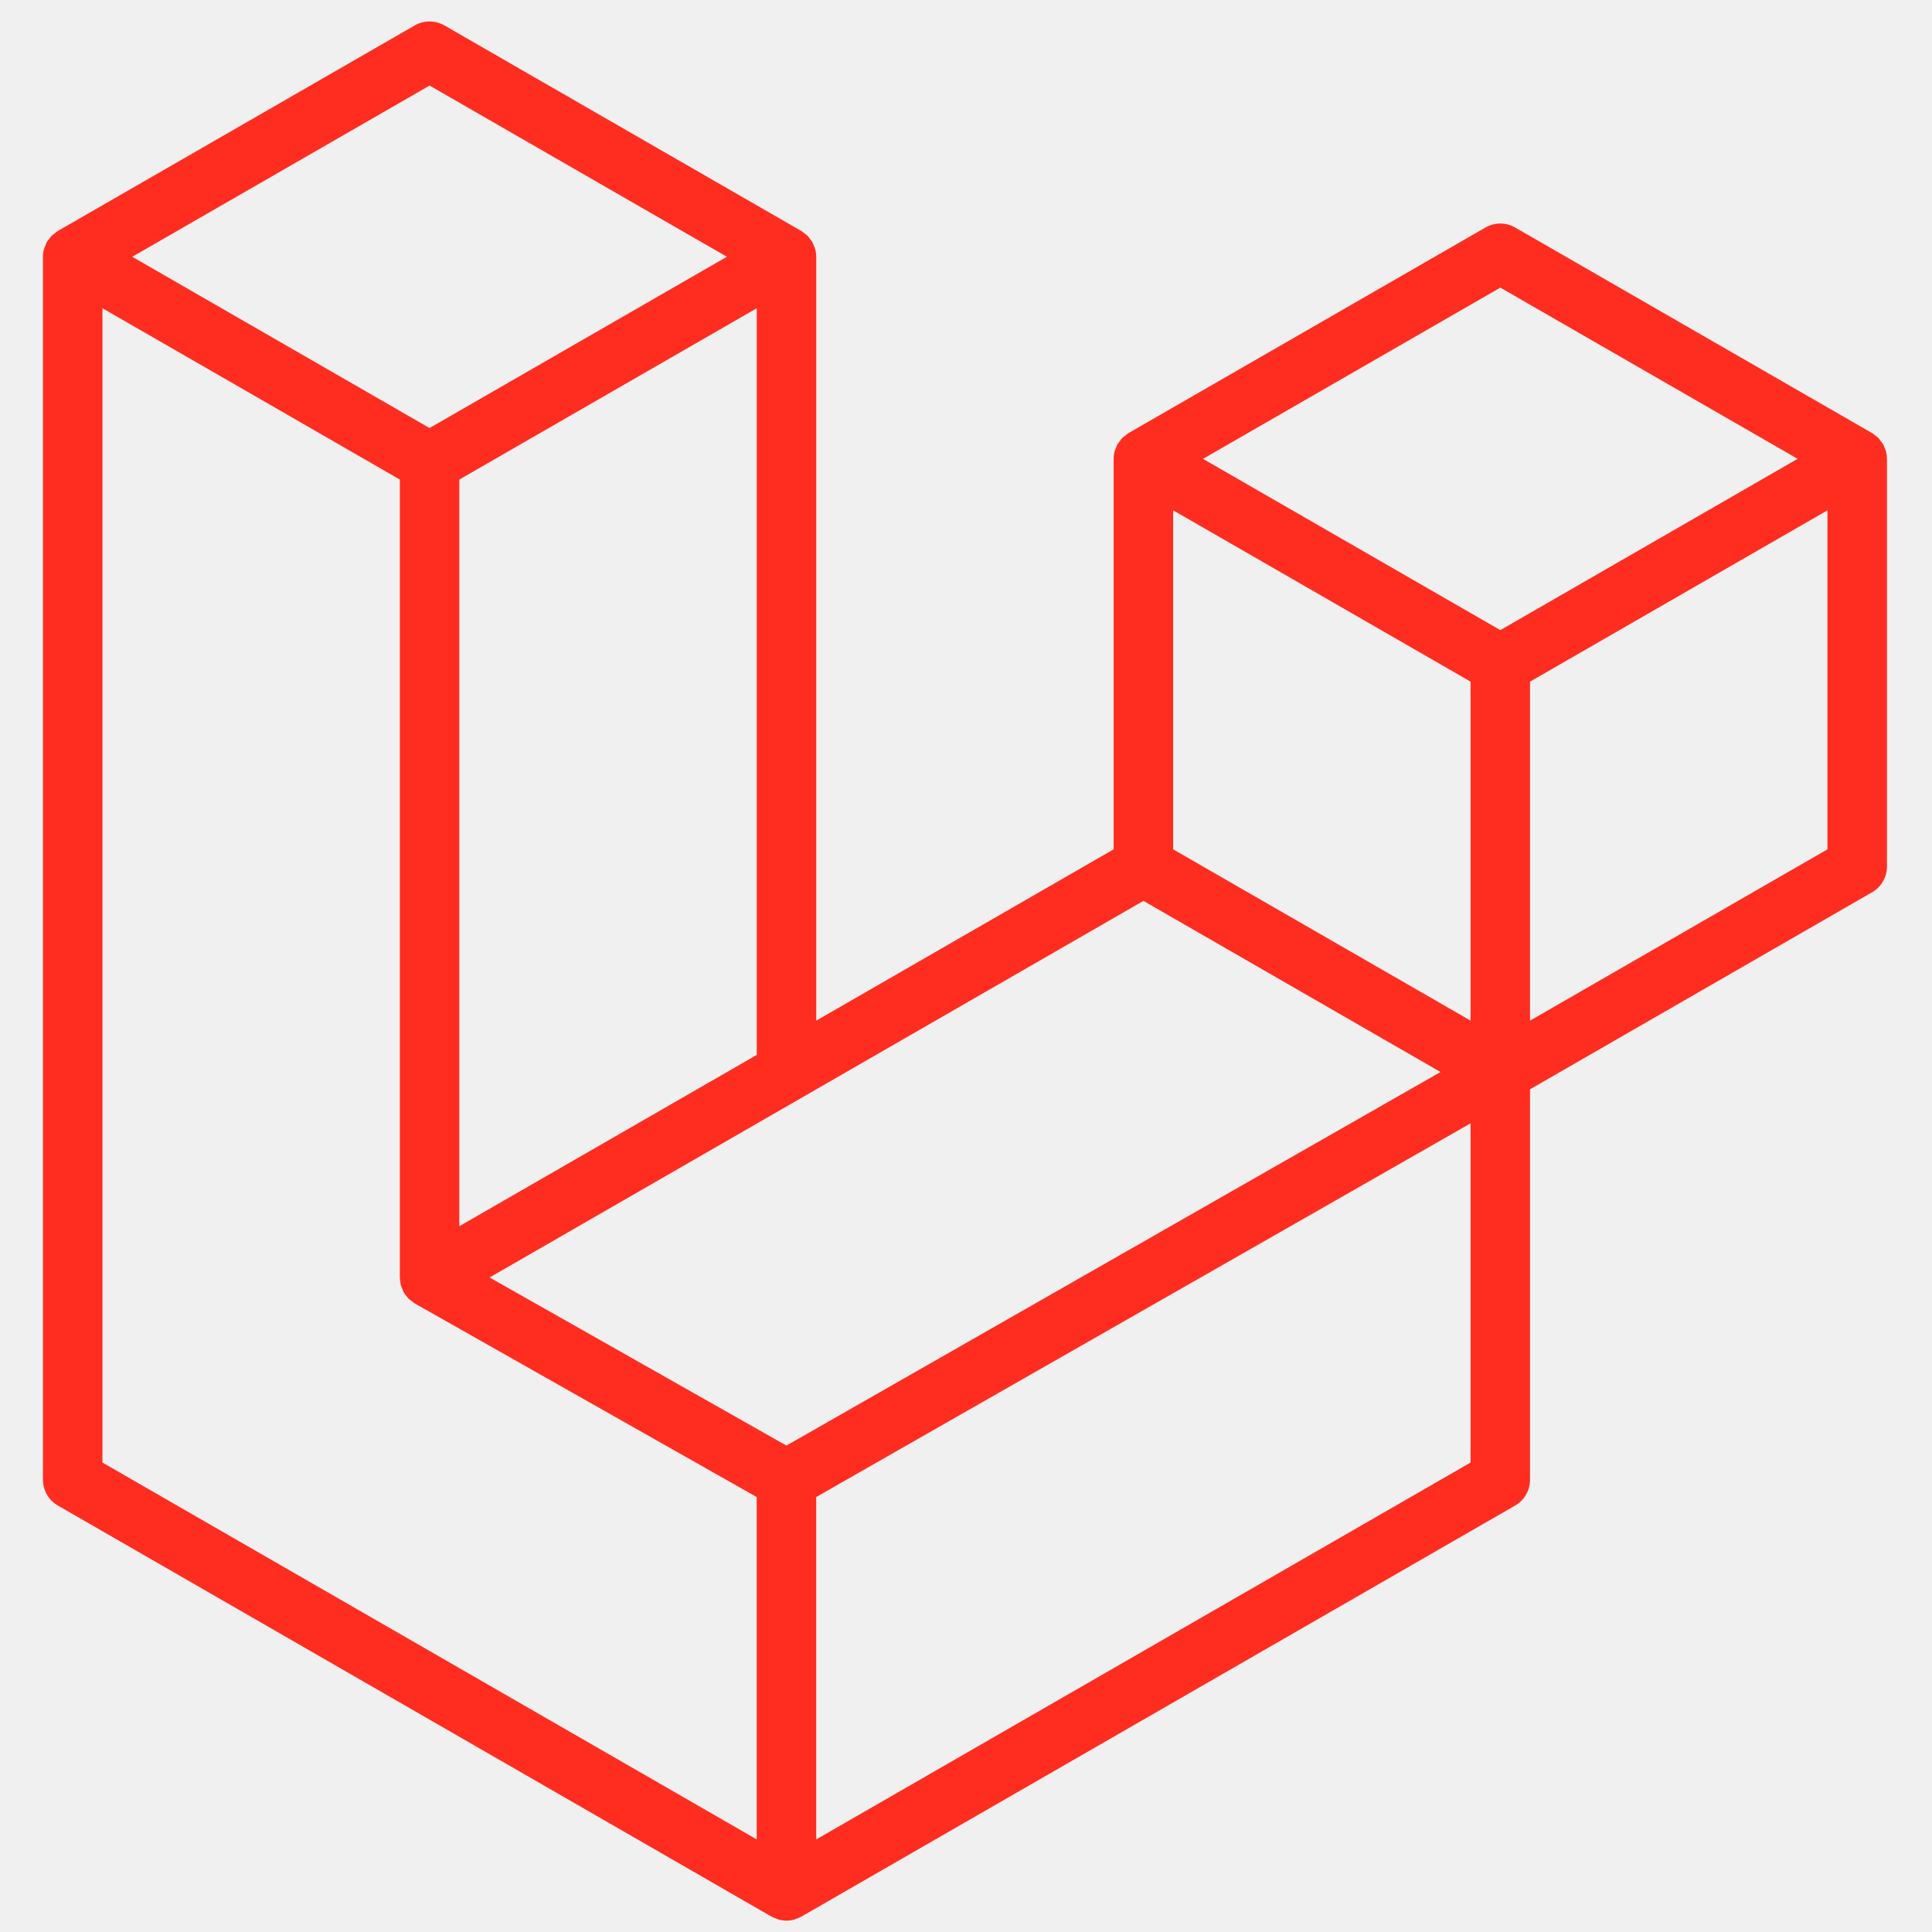
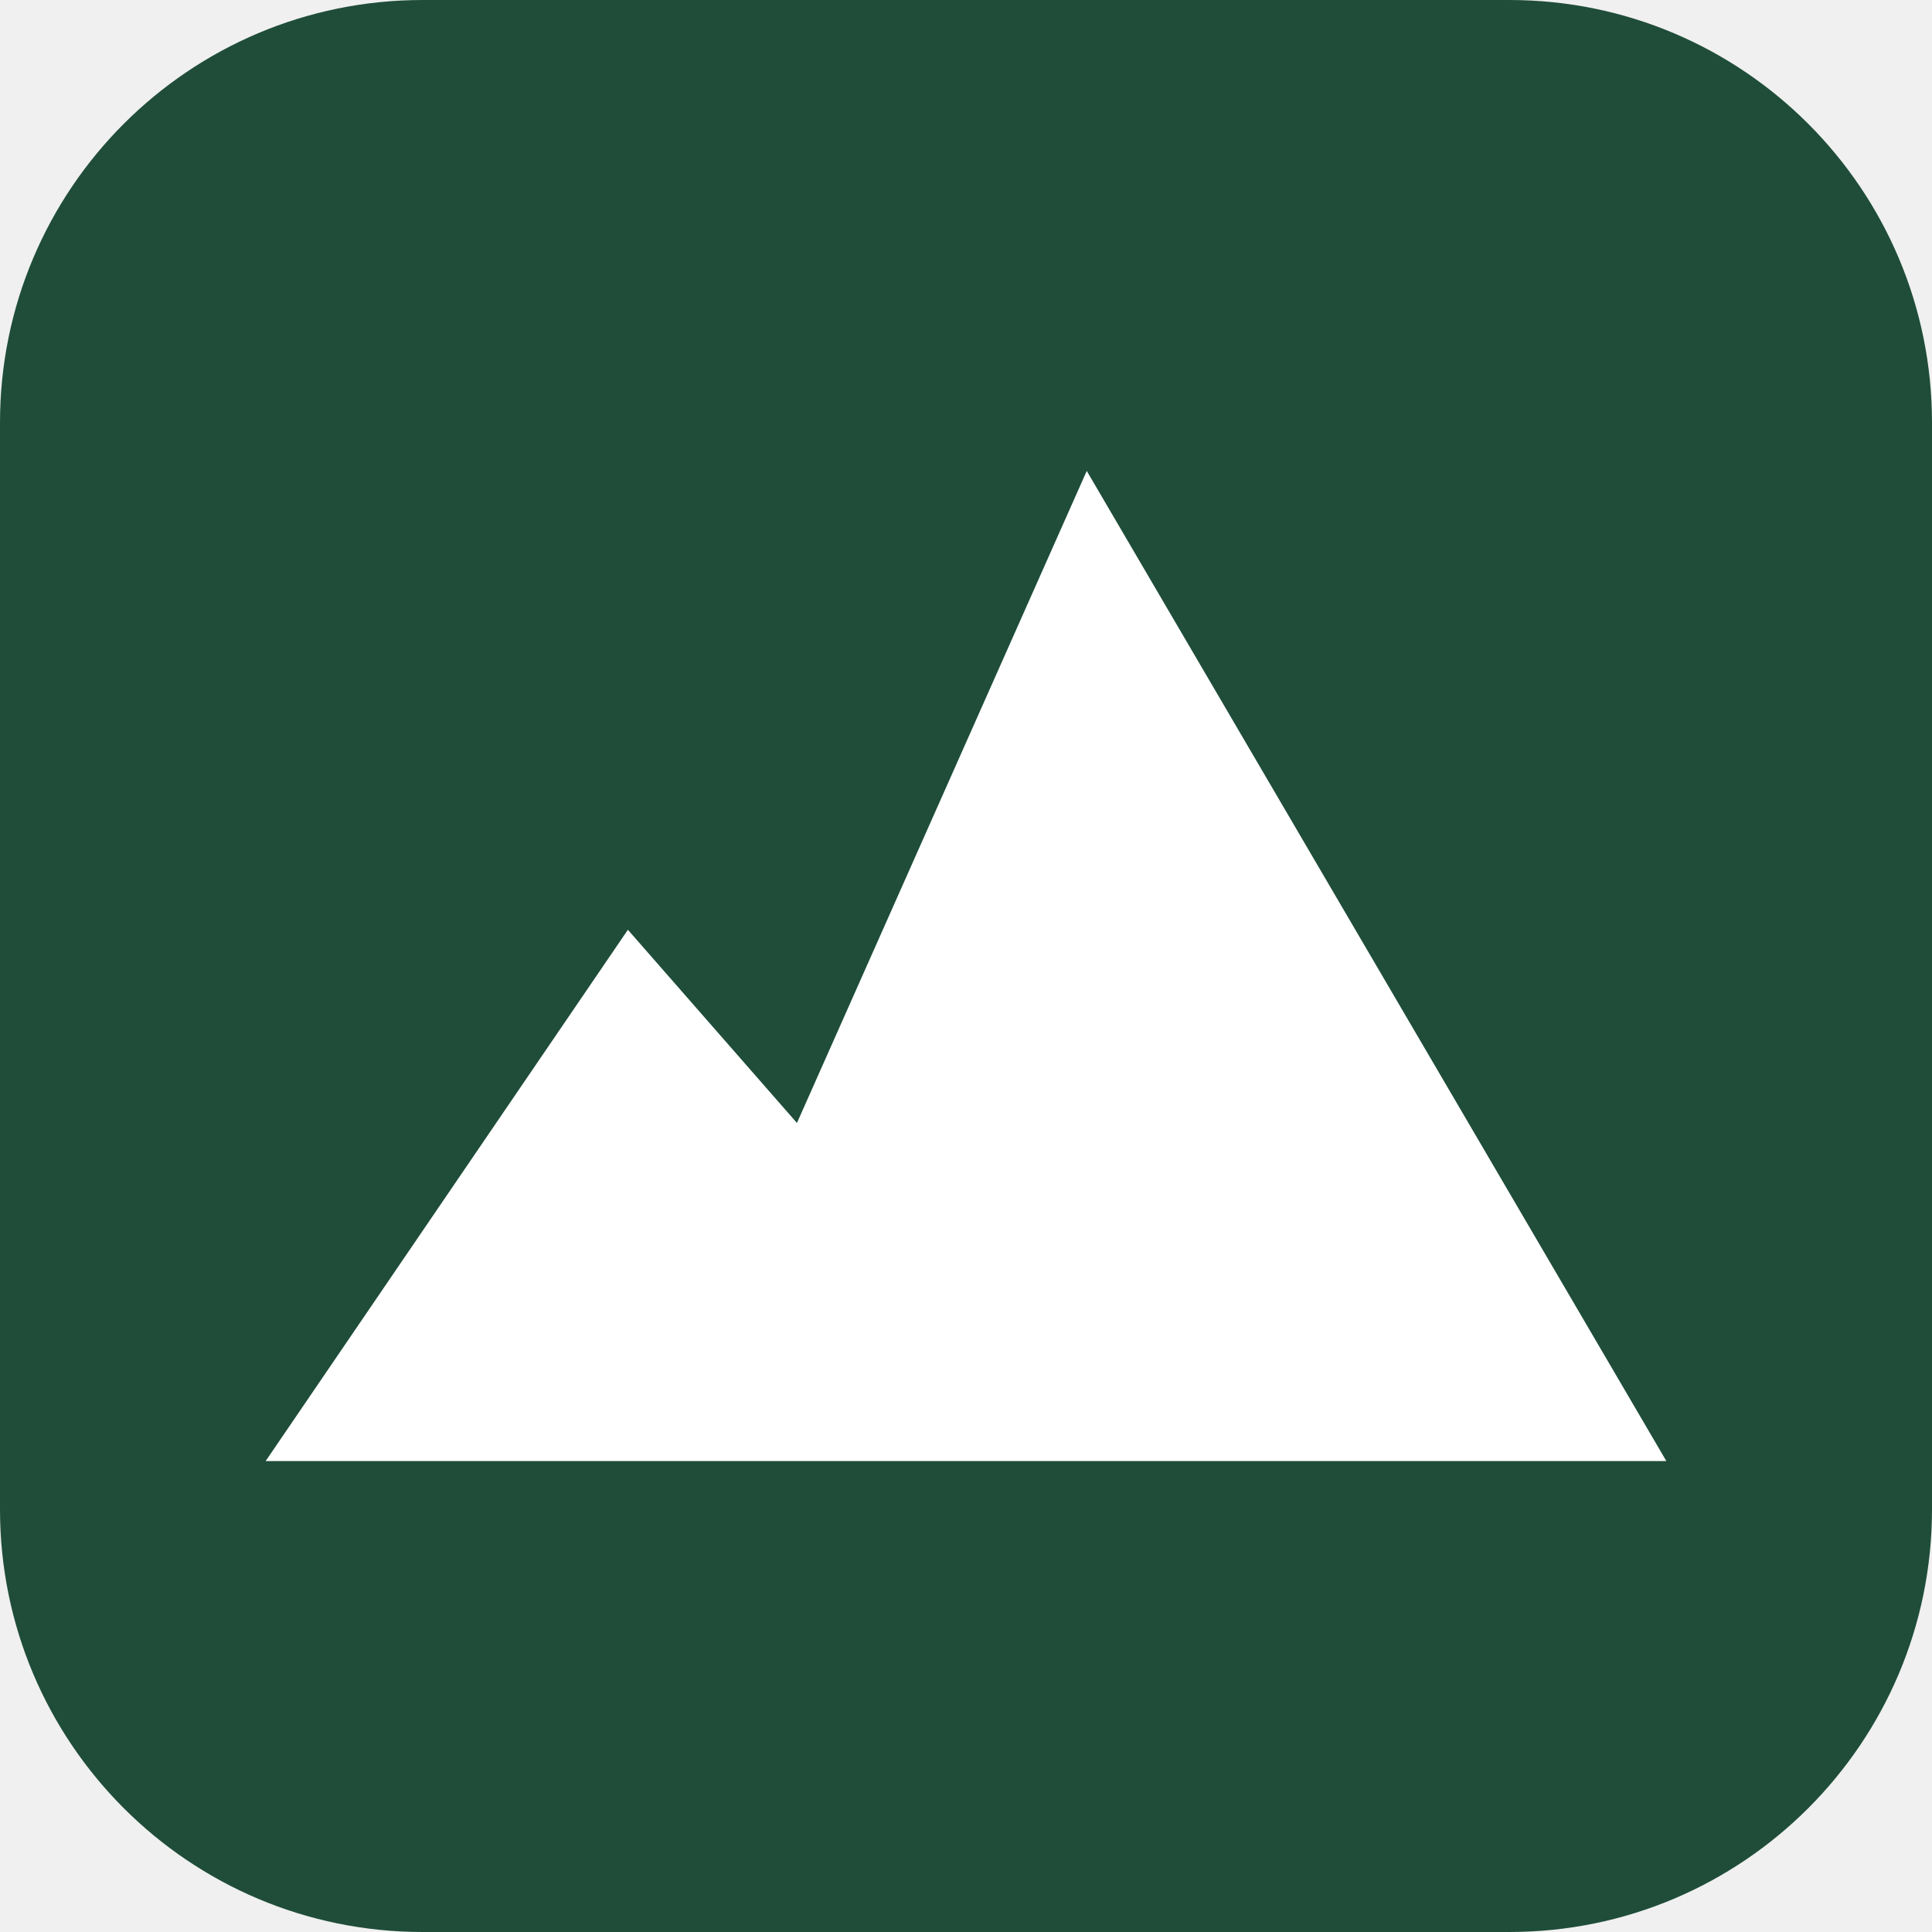
- <svg xmlns="http://www.w3.org/2000/svg" width="166" height="166" viewBox="0 0 166 166" fill="none">
-   <path fill-rule="evenodd" clip-rule="evenodd" d="M162.041 38.759C162.099 38.977 162.129 39.201 162.13 39.426V74.452C162.13 74.902 162.011 75.344 161.786 75.733C161.561 76.122 161.237 76.444 160.847 76.668L131.462 93.594V127.141C131.462 128.054 130.977 128.897 130.186 129.357L68.847 164.683C68.707 164.763 68.554 164.814 68.401 164.868C68.343 164.887 68.289 164.922 68.228 164.938C67.8 165.051 67.349 165.051 66.92 164.938C66.85 164.919 66.786 164.881 66.719 164.855C66.579 164.804 66.432 164.76 66.298 164.683L4.972 129.357C4.583 129.133 4.259 128.81 4.034 128.421C3.808 128.032 3.69 127.591 3.689 127.141L3.689 22.063C3.689 21.834 3.721 21.61 3.779 21.393C3.798 21.32 3.843 21.253 3.868 21.179C3.916 21.045 3.961 20.908 4.031 20.783C4.079 20.7 4.149 20.633 4.206 20.557C4.28 20.454 4.347 20.349 4.433 20.26C4.506 20.186 4.602 20.132 4.685 20.068C4.778 19.992 4.861 19.909 4.966 19.848L35.633 2.185C36.022 1.961 36.462 1.844 36.91 1.844C37.358 1.844 37.798 1.961 38.186 2.185L68.851 19.848H68.857C68.959 19.912 69.045 19.992 69.138 20.065C69.221 20.129 69.313 20.186 69.387 20.257C69.476 20.349 69.54 20.454 69.616 20.557C69.671 20.633 69.744 20.7 69.789 20.783C69.862 20.911 69.904 21.045 69.955 21.179C69.98 21.253 70.025 21.32 70.044 21.396C70.103 21.614 70.133 21.838 70.133 22.063V87.694L95.686 72.974V39.423C95.686 39.2 95.718 38.973 95.775 38.759C95.798 38.683 95.839 38.615 95.865 38.542C95.916 38.408 95.96 38.271 96.031 38.146C96.079 38.063 96.149 37.996 96.203 37.92C96.279 37.818 96.343 37.712 96.433 37.623C96.506 37.549 96.599 37.495 96.681 37.431C96.777 37.355 96.86 37.272 96.962 37.211L127.633 19.548C128.021 19.324 128.461 19.206 128.91 19.206C129.358 19.206 129.798 19.324 130.186 19.548L160.85 37.211C160.959 37.275 161.042 37.355 161.137 37.428C161.217 37.492 161.31 37.549 161.383 37.62C161.473 37.712 161.536 37.818 161.613 37.92C161.67 37.996 161.741 38.063 161.785 38.146C161.859 38.271 161.9 38.408 161.951 38.542C161.98 38.615 162.021 38.683 162.041 38.759ZM157.018 72.974V43.848L146.287 50.028L131.462 58.568V87.694L157.021 72.974H157.018ZM126.354 125.663V96.518L111.771 104.85L70.13 128.626V158.046L126.354 125.663ZM8.801 26.485V125.663L65.018 158.043V128.629L35.649 112L35.64 111.994L35.627 111.988C35.528 111.93 35.445 111.847 35.353 111.777C35.273 111.713 35.18 111.662 35.11 111.592L35.104 111.582C35.021 111.502 34.963 111.403 34.893 111.314C34.829 111.228 34.753 111.154 34.702 111.065L34.699 111.055C34.641 110.96 34.606 110.845 34.565 110.736C34.523 110.64 34.469 110.551 34.443 110.449C34.411 110.328 34.405 110.197 34.392 110.072C34.379 109.976 34.354 109.881 34.354 109.785V109.778V41.205L19.532 32.662L8.801 26.485ZM36.913 7.35L11.364 22.063L36.907 36.777L62.453 22.06L36.907 7.35H36.913ZM50.2 99.174L65.022 90.637V26.485L54.291 32.665L39.466 41.205V105.357L50.2 99.174ZM128.91 24.713L103.363 39.426L128.91 54.14L154.453 39.423L128.91 24.713ZM126.354 58.568L111.529 50.028L100.798 43.848V72.974L115.619 81.511L126.354 87.694V58.568ZM67.571 124.205L105.042 102.803L123.772 92.109L98.245 77.405L68.854 94.334L42.066 109.762L67.571 124.205Z" fill="#FF2D20" />
+ <svg xmlns="http://www.w3.org/2000/svg" viewBox="0 0 64 64" role="img" aria-label="baggr">
+   <rect width="64" height="64" rx="14" fill="#1F4D3A" />
+   <path transform="translate(6.4 3.6) scale(0.8)" d="M3 56 L18 34 L25 42 L37 15 L61 56 Z" fill="#FFFFFF" />
</svg>
